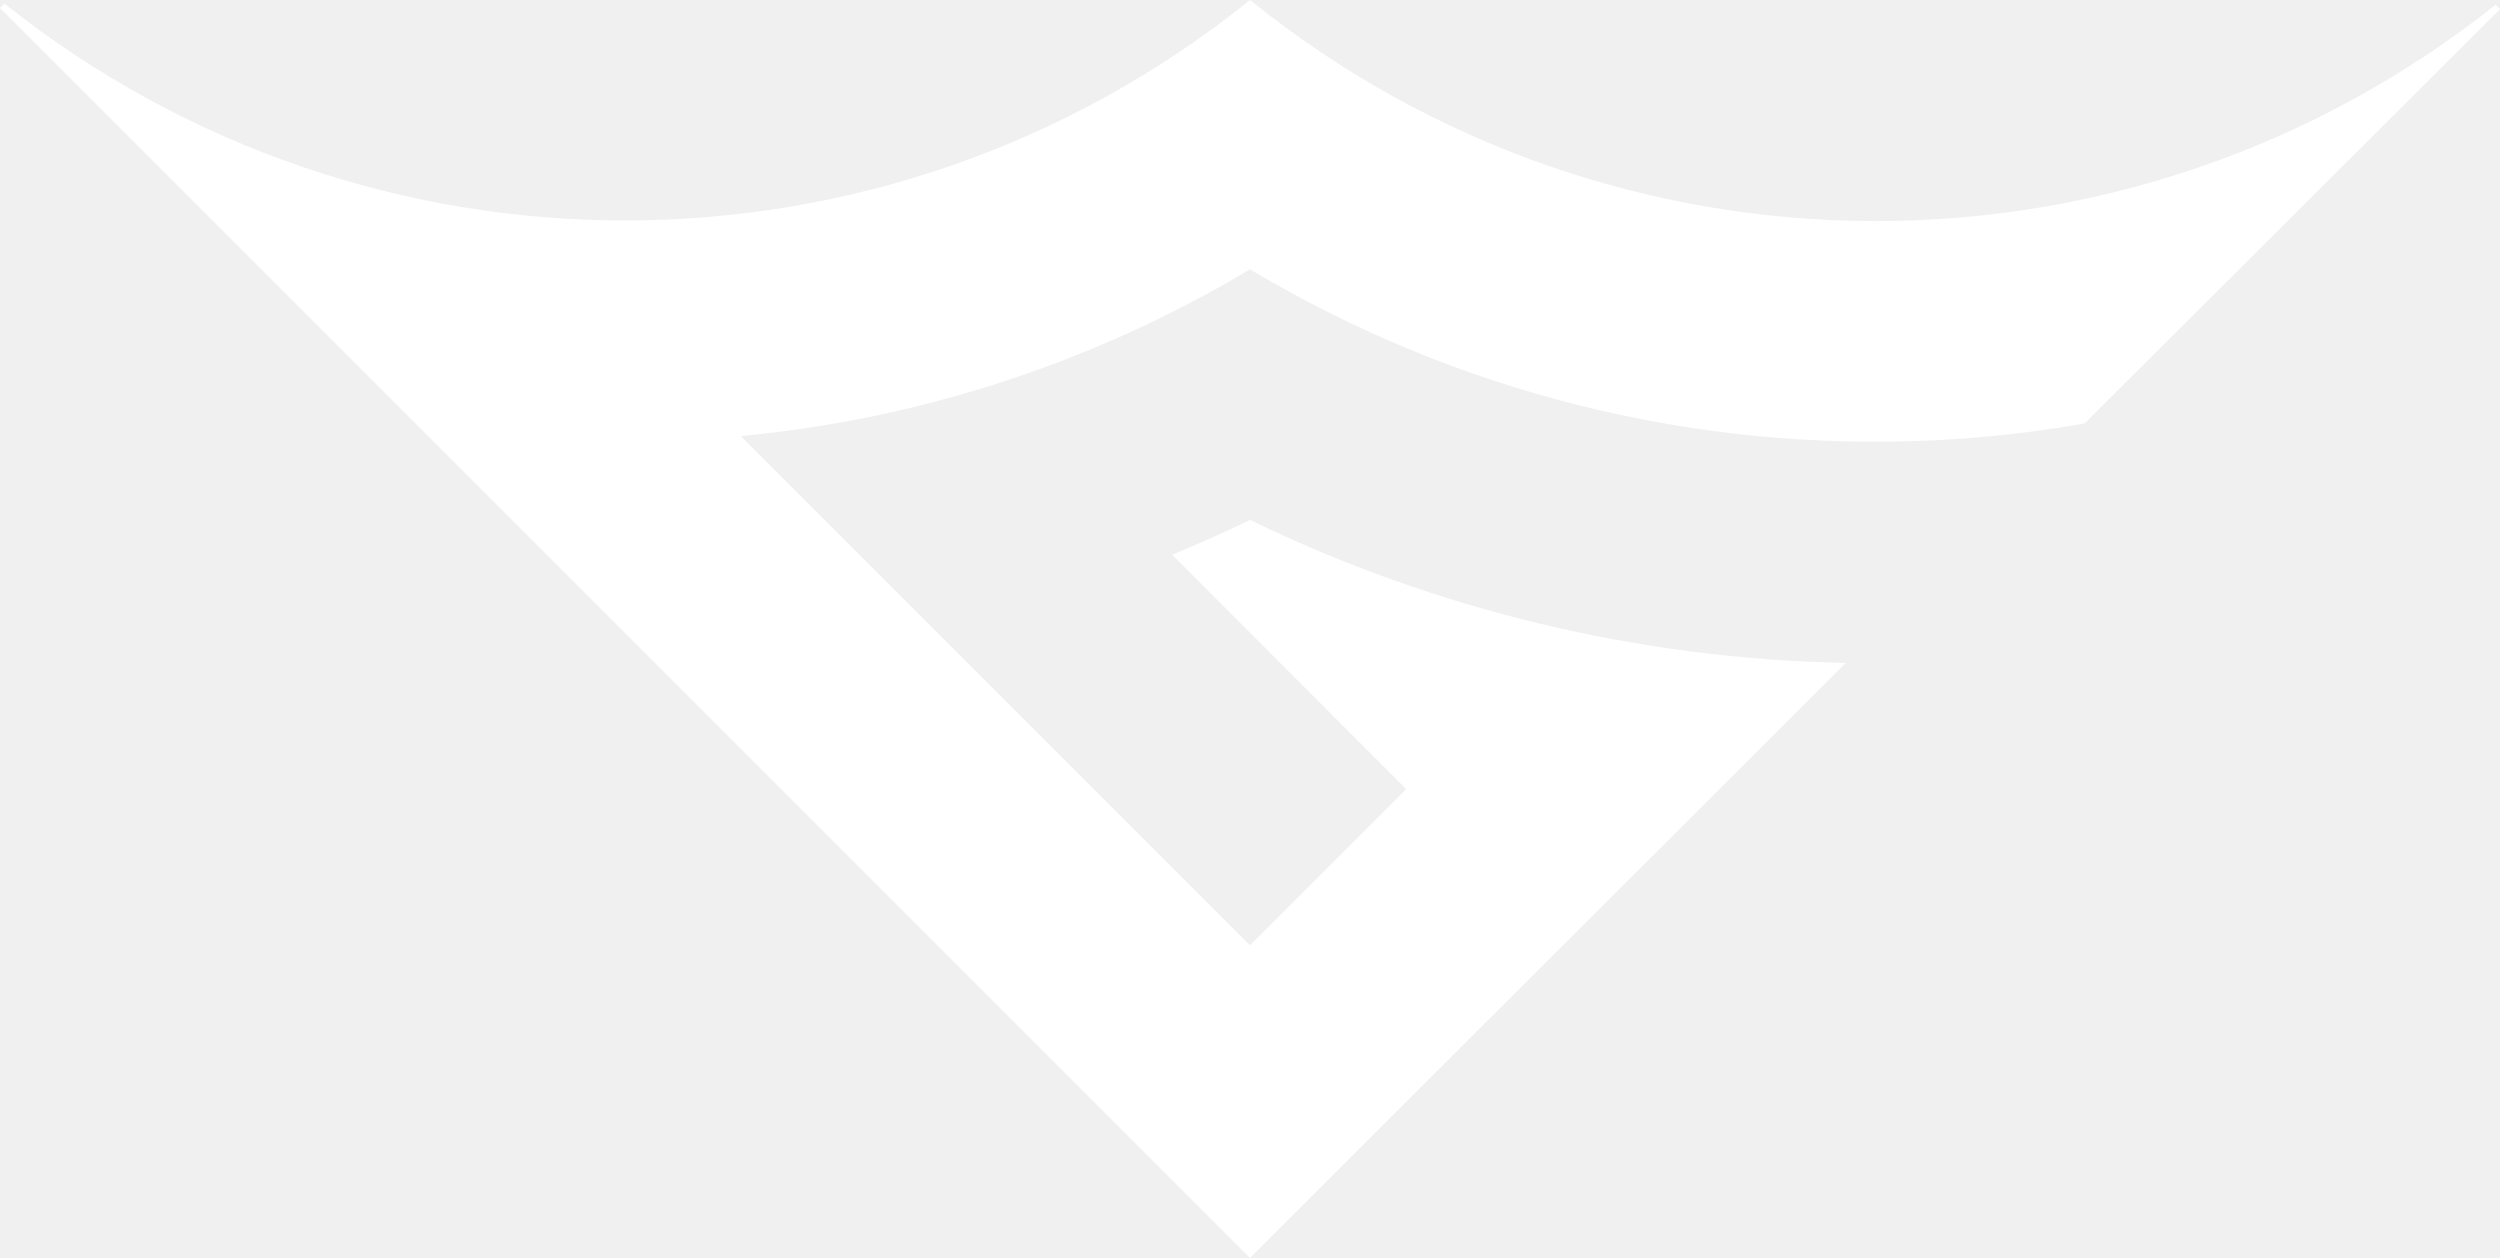
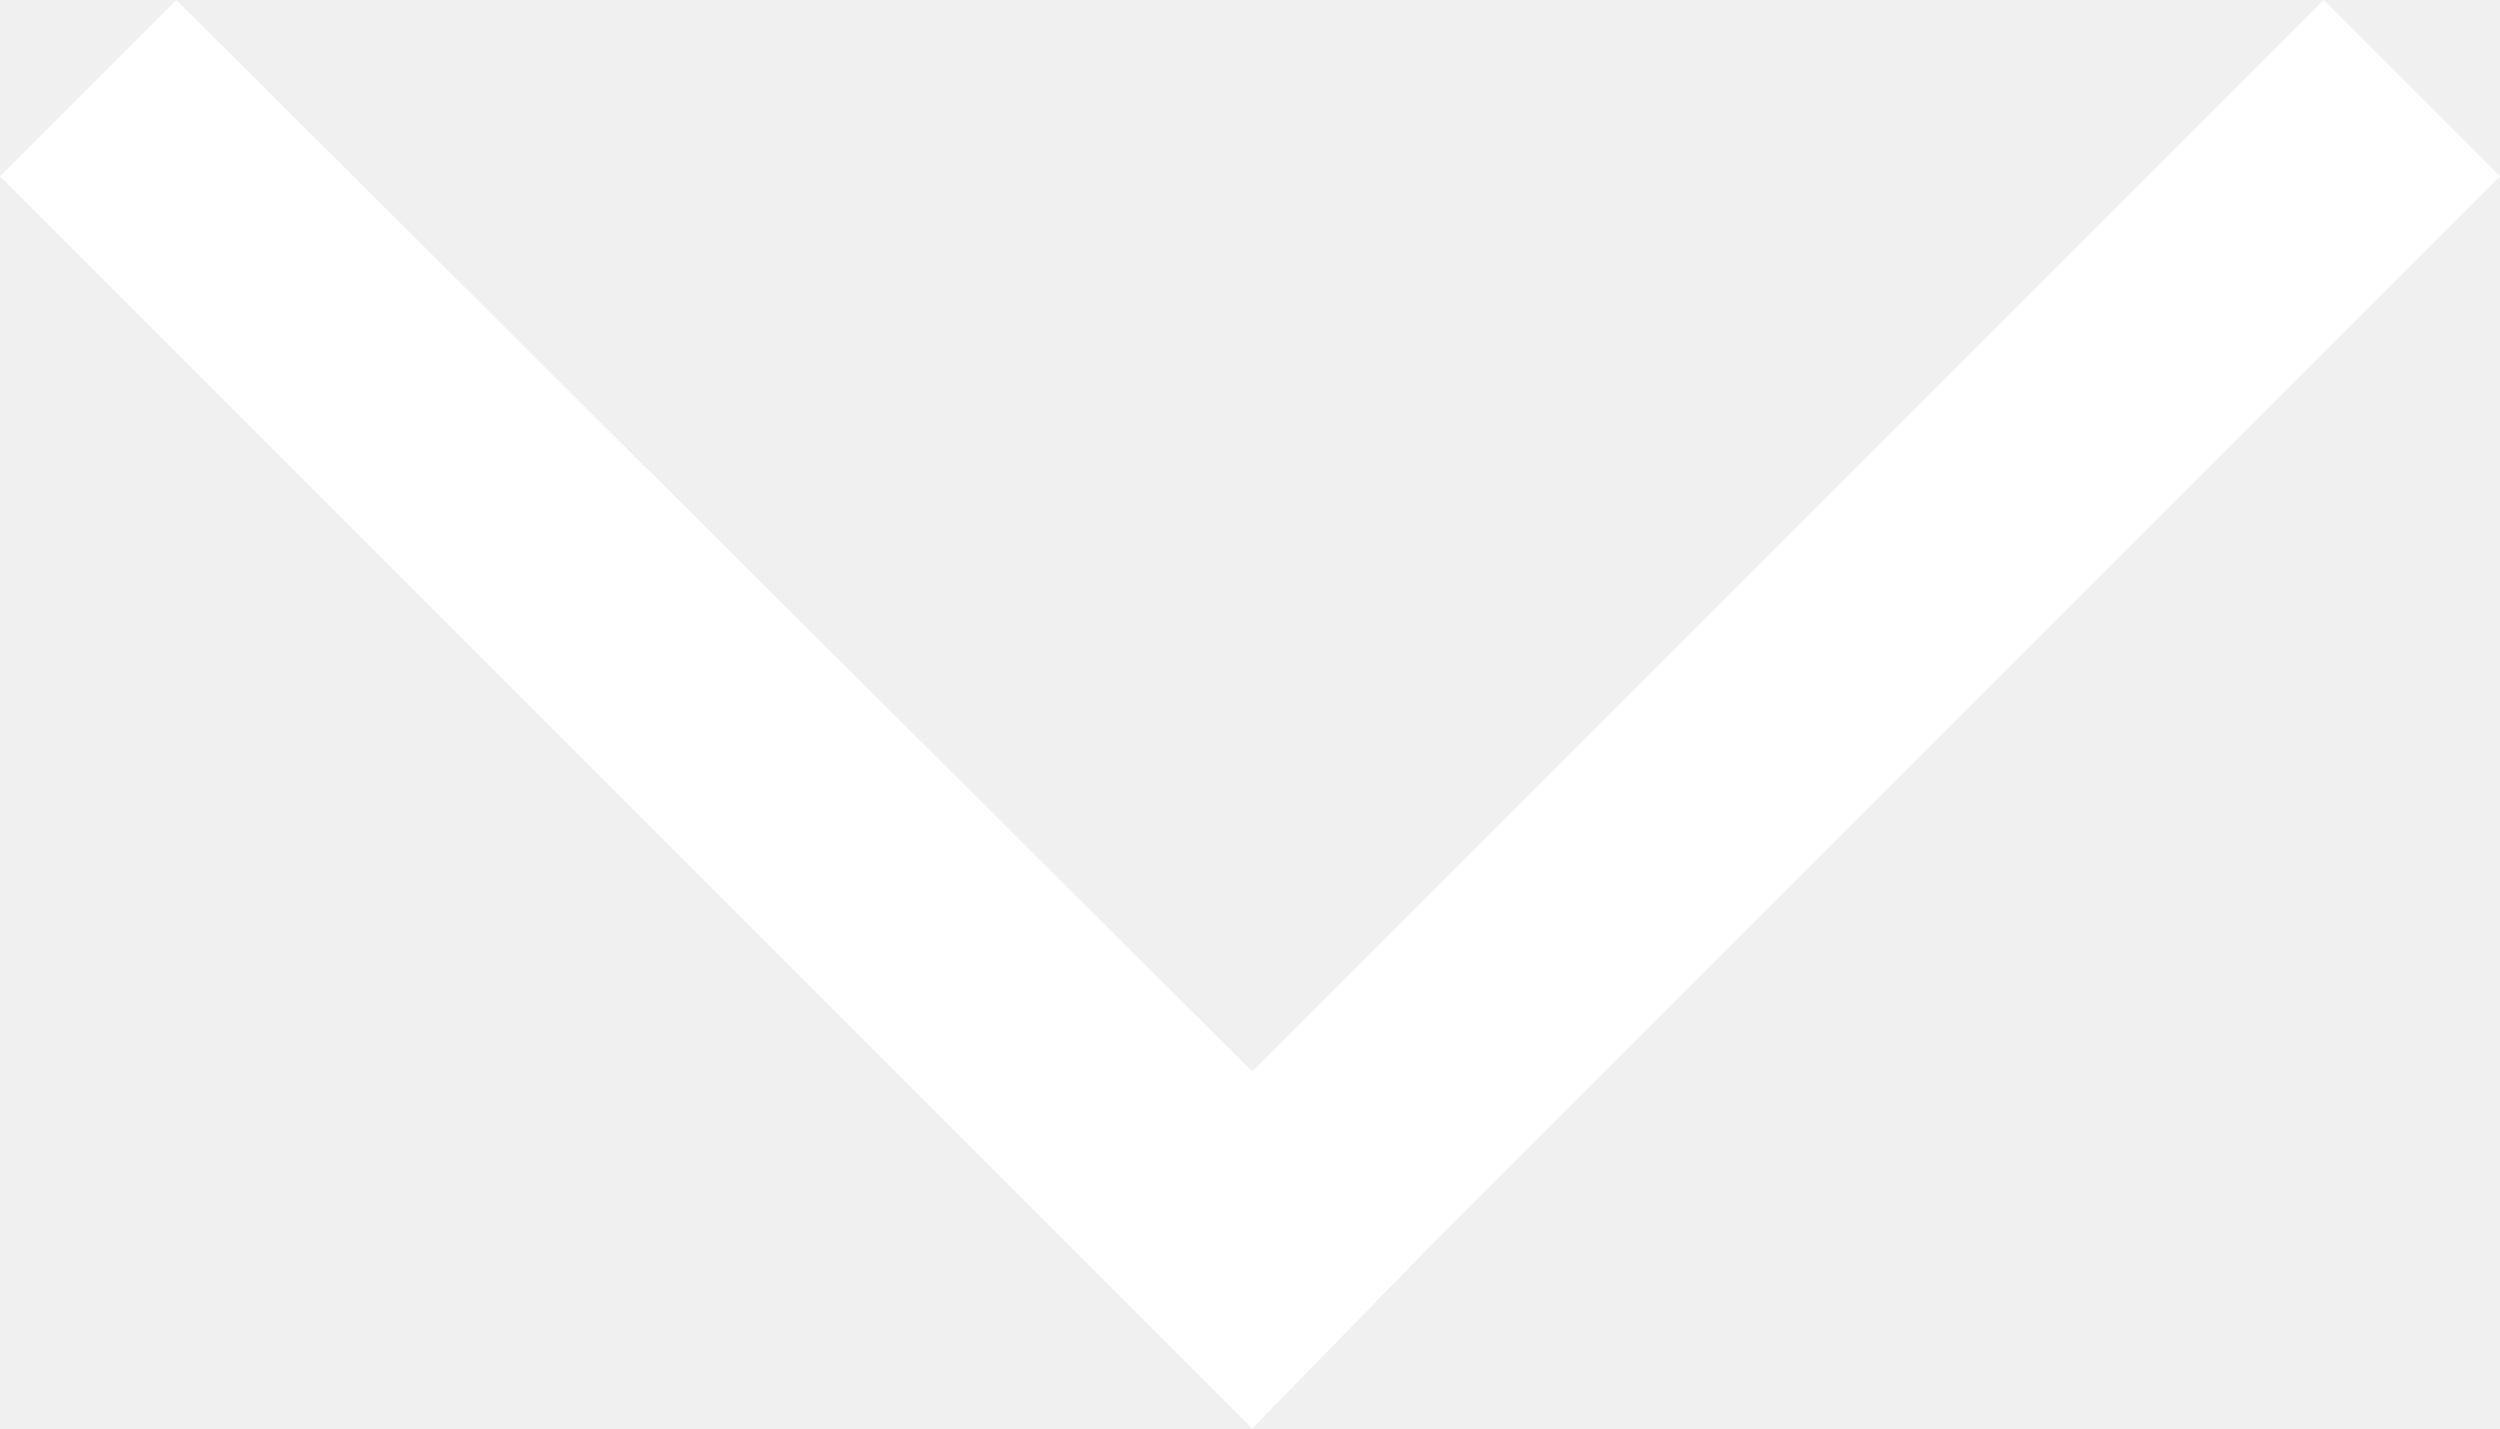
- <svg xmlns="http://www.w3.org/2000/svg" id="Layer_1" data-name="Layer 1" viewBox="0 0 120.68 60.72">
-   <defs>
-     <style>.cls-1{fill:#fff;}</style>
-   </defs>
-   <path class="cls-1" d="M60.34,60.72,89.1,32A69,69,0,0,1,60.34,25.1c-1.25.6-2.49,1.16-3.76,1.68l11.3,11.31-7.54,7.54L35.76,21.05A58.59,58.59,0,0,0,60.34,13a58.79,58.79,0,0,0,33.08,8.25,57.41,57.41,0,0,0,7.21-.81l20.05-20-.21-.21A48.09,48.09,0,0,1,60.34,0,48.09,48.09,0,0,1,.21.17L0,.38Z" />
+ <svg xmlns="http://www.w3.org/2000/svg" version="1.1" id="Layer_1" x="0px" y="0px" viewBox="0 0 56.7 32.4" style="enable-background:new 0 0 56.7 32.4;" xml:space="preserve">
+   <style type="text/css">
+ 	.st0{fill:#FFFFFF;}
+ </style>
+   <polygon class="st0" points="56.7,4 32.4,28.3 28.4,32.4 24.3,28.3 0,4 4,0 28.4,24.3 52.7,0 " />
</svg>
